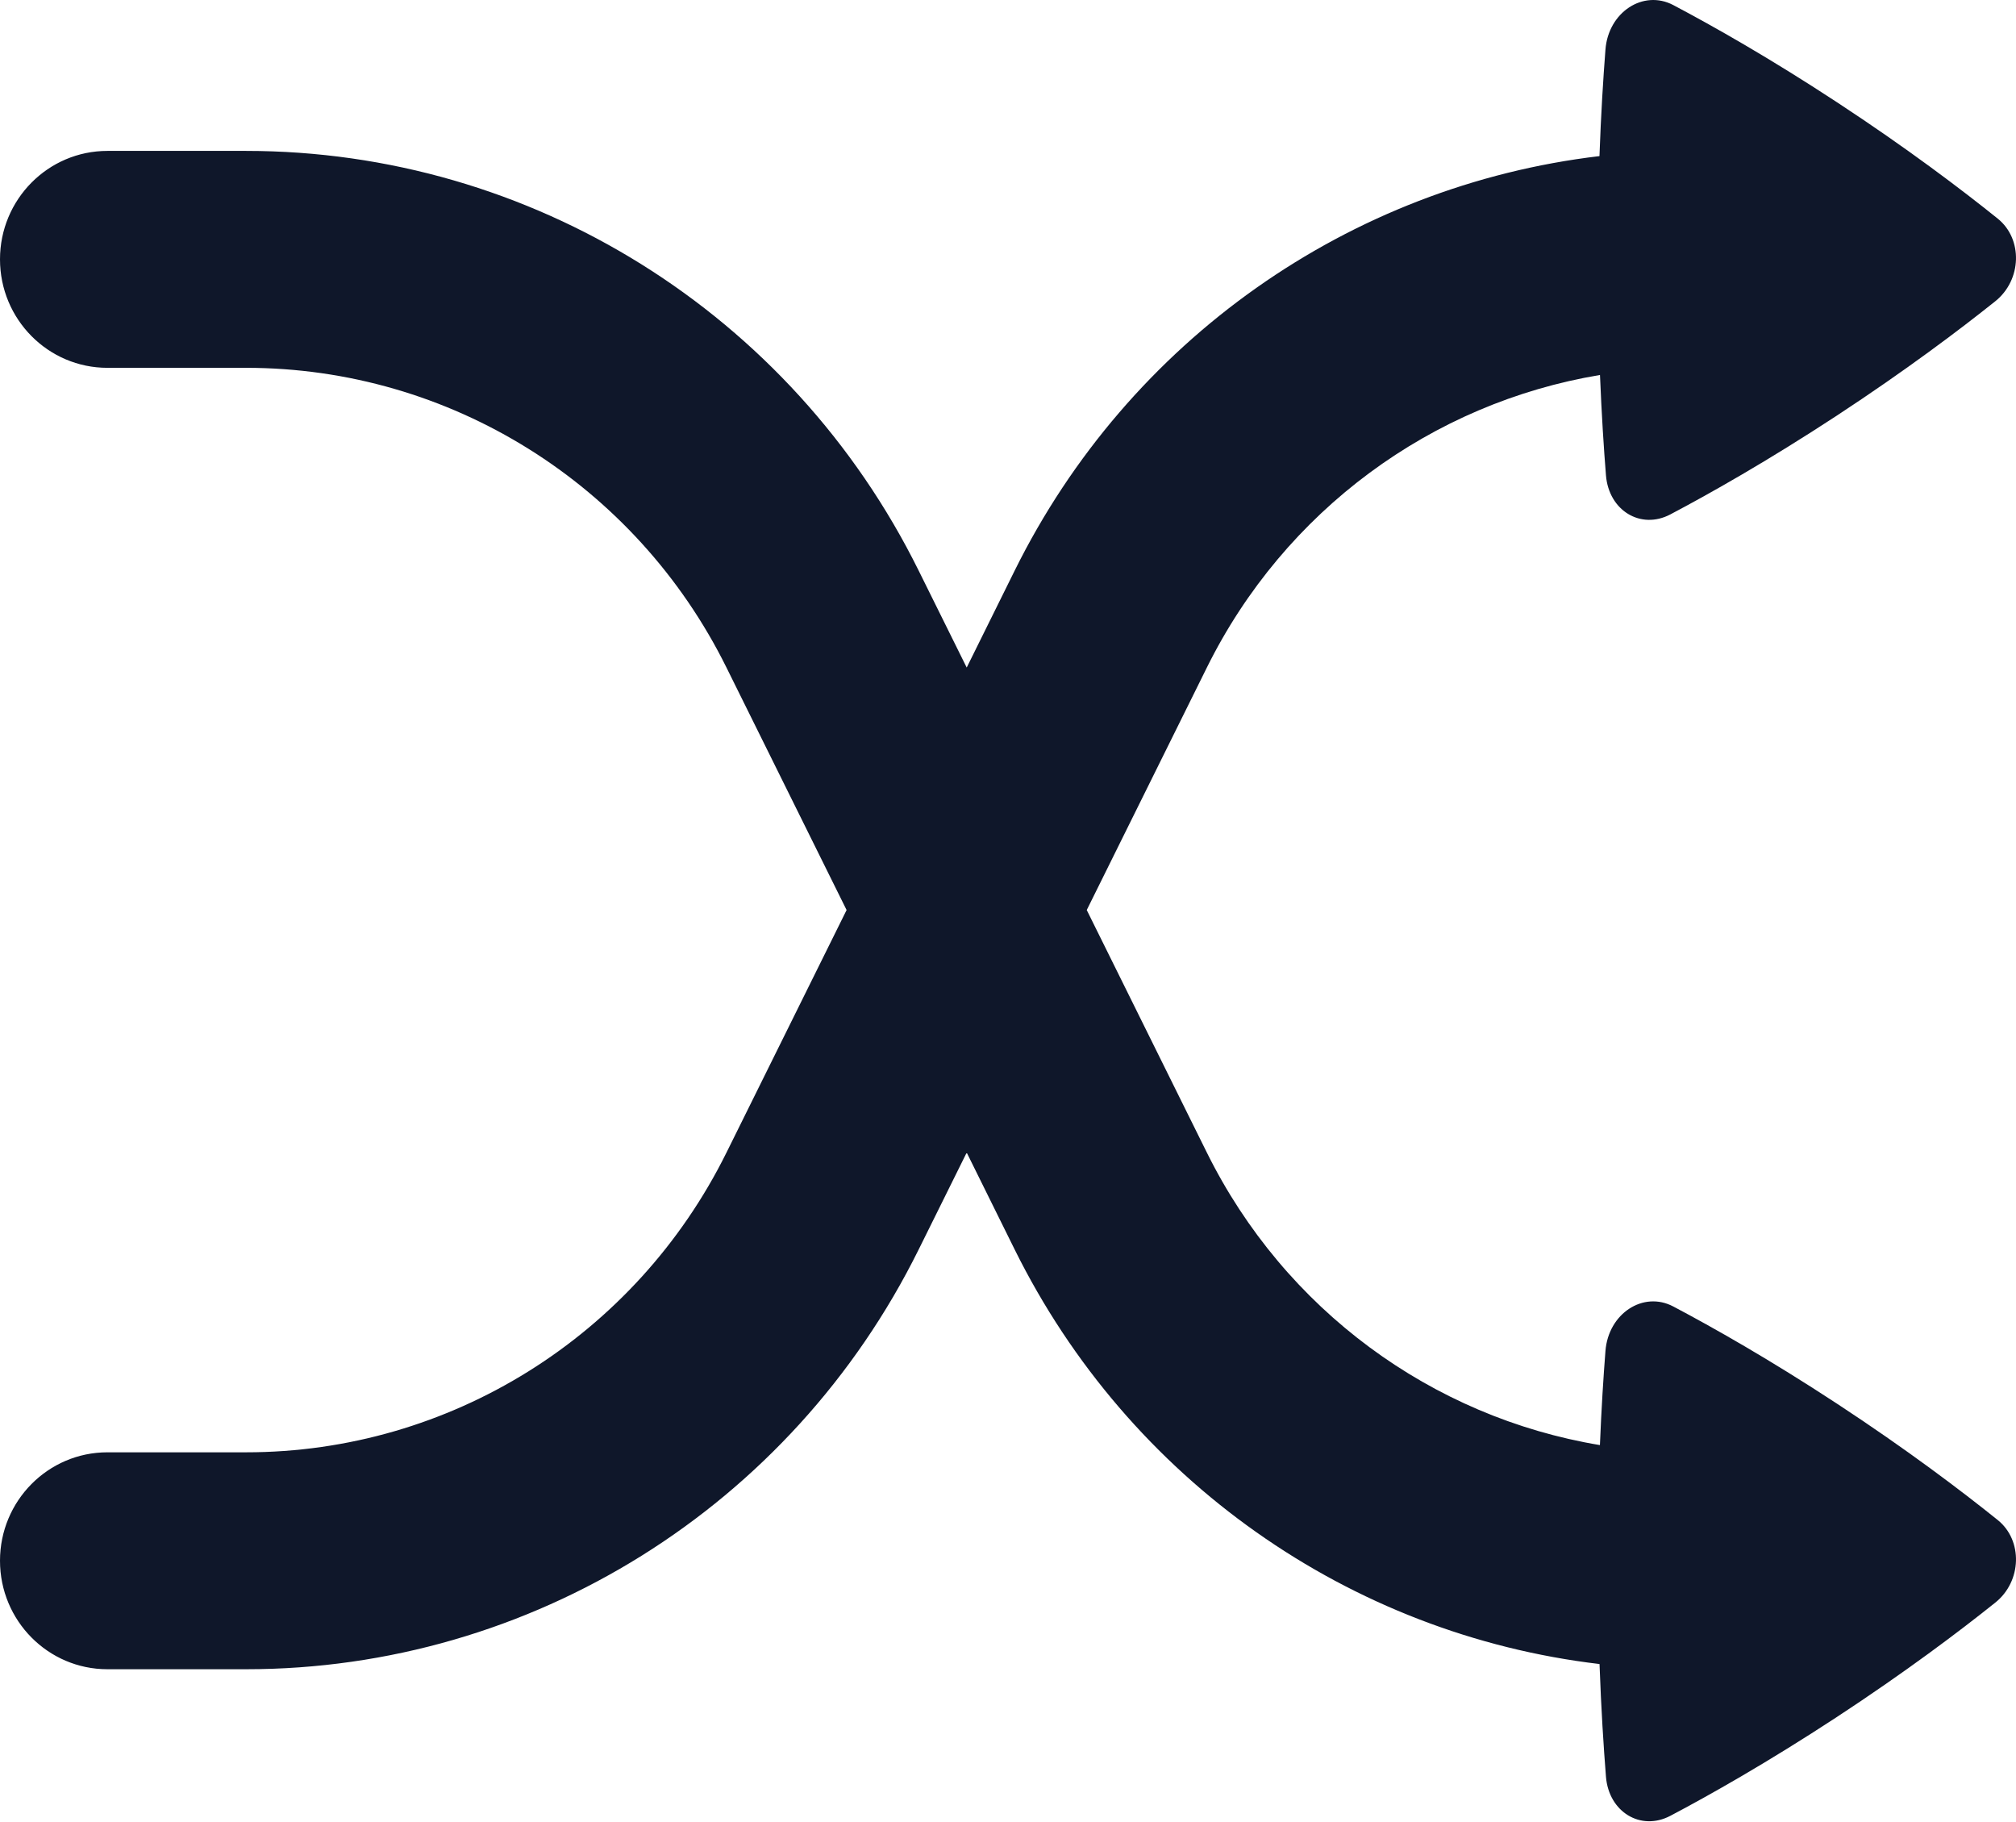
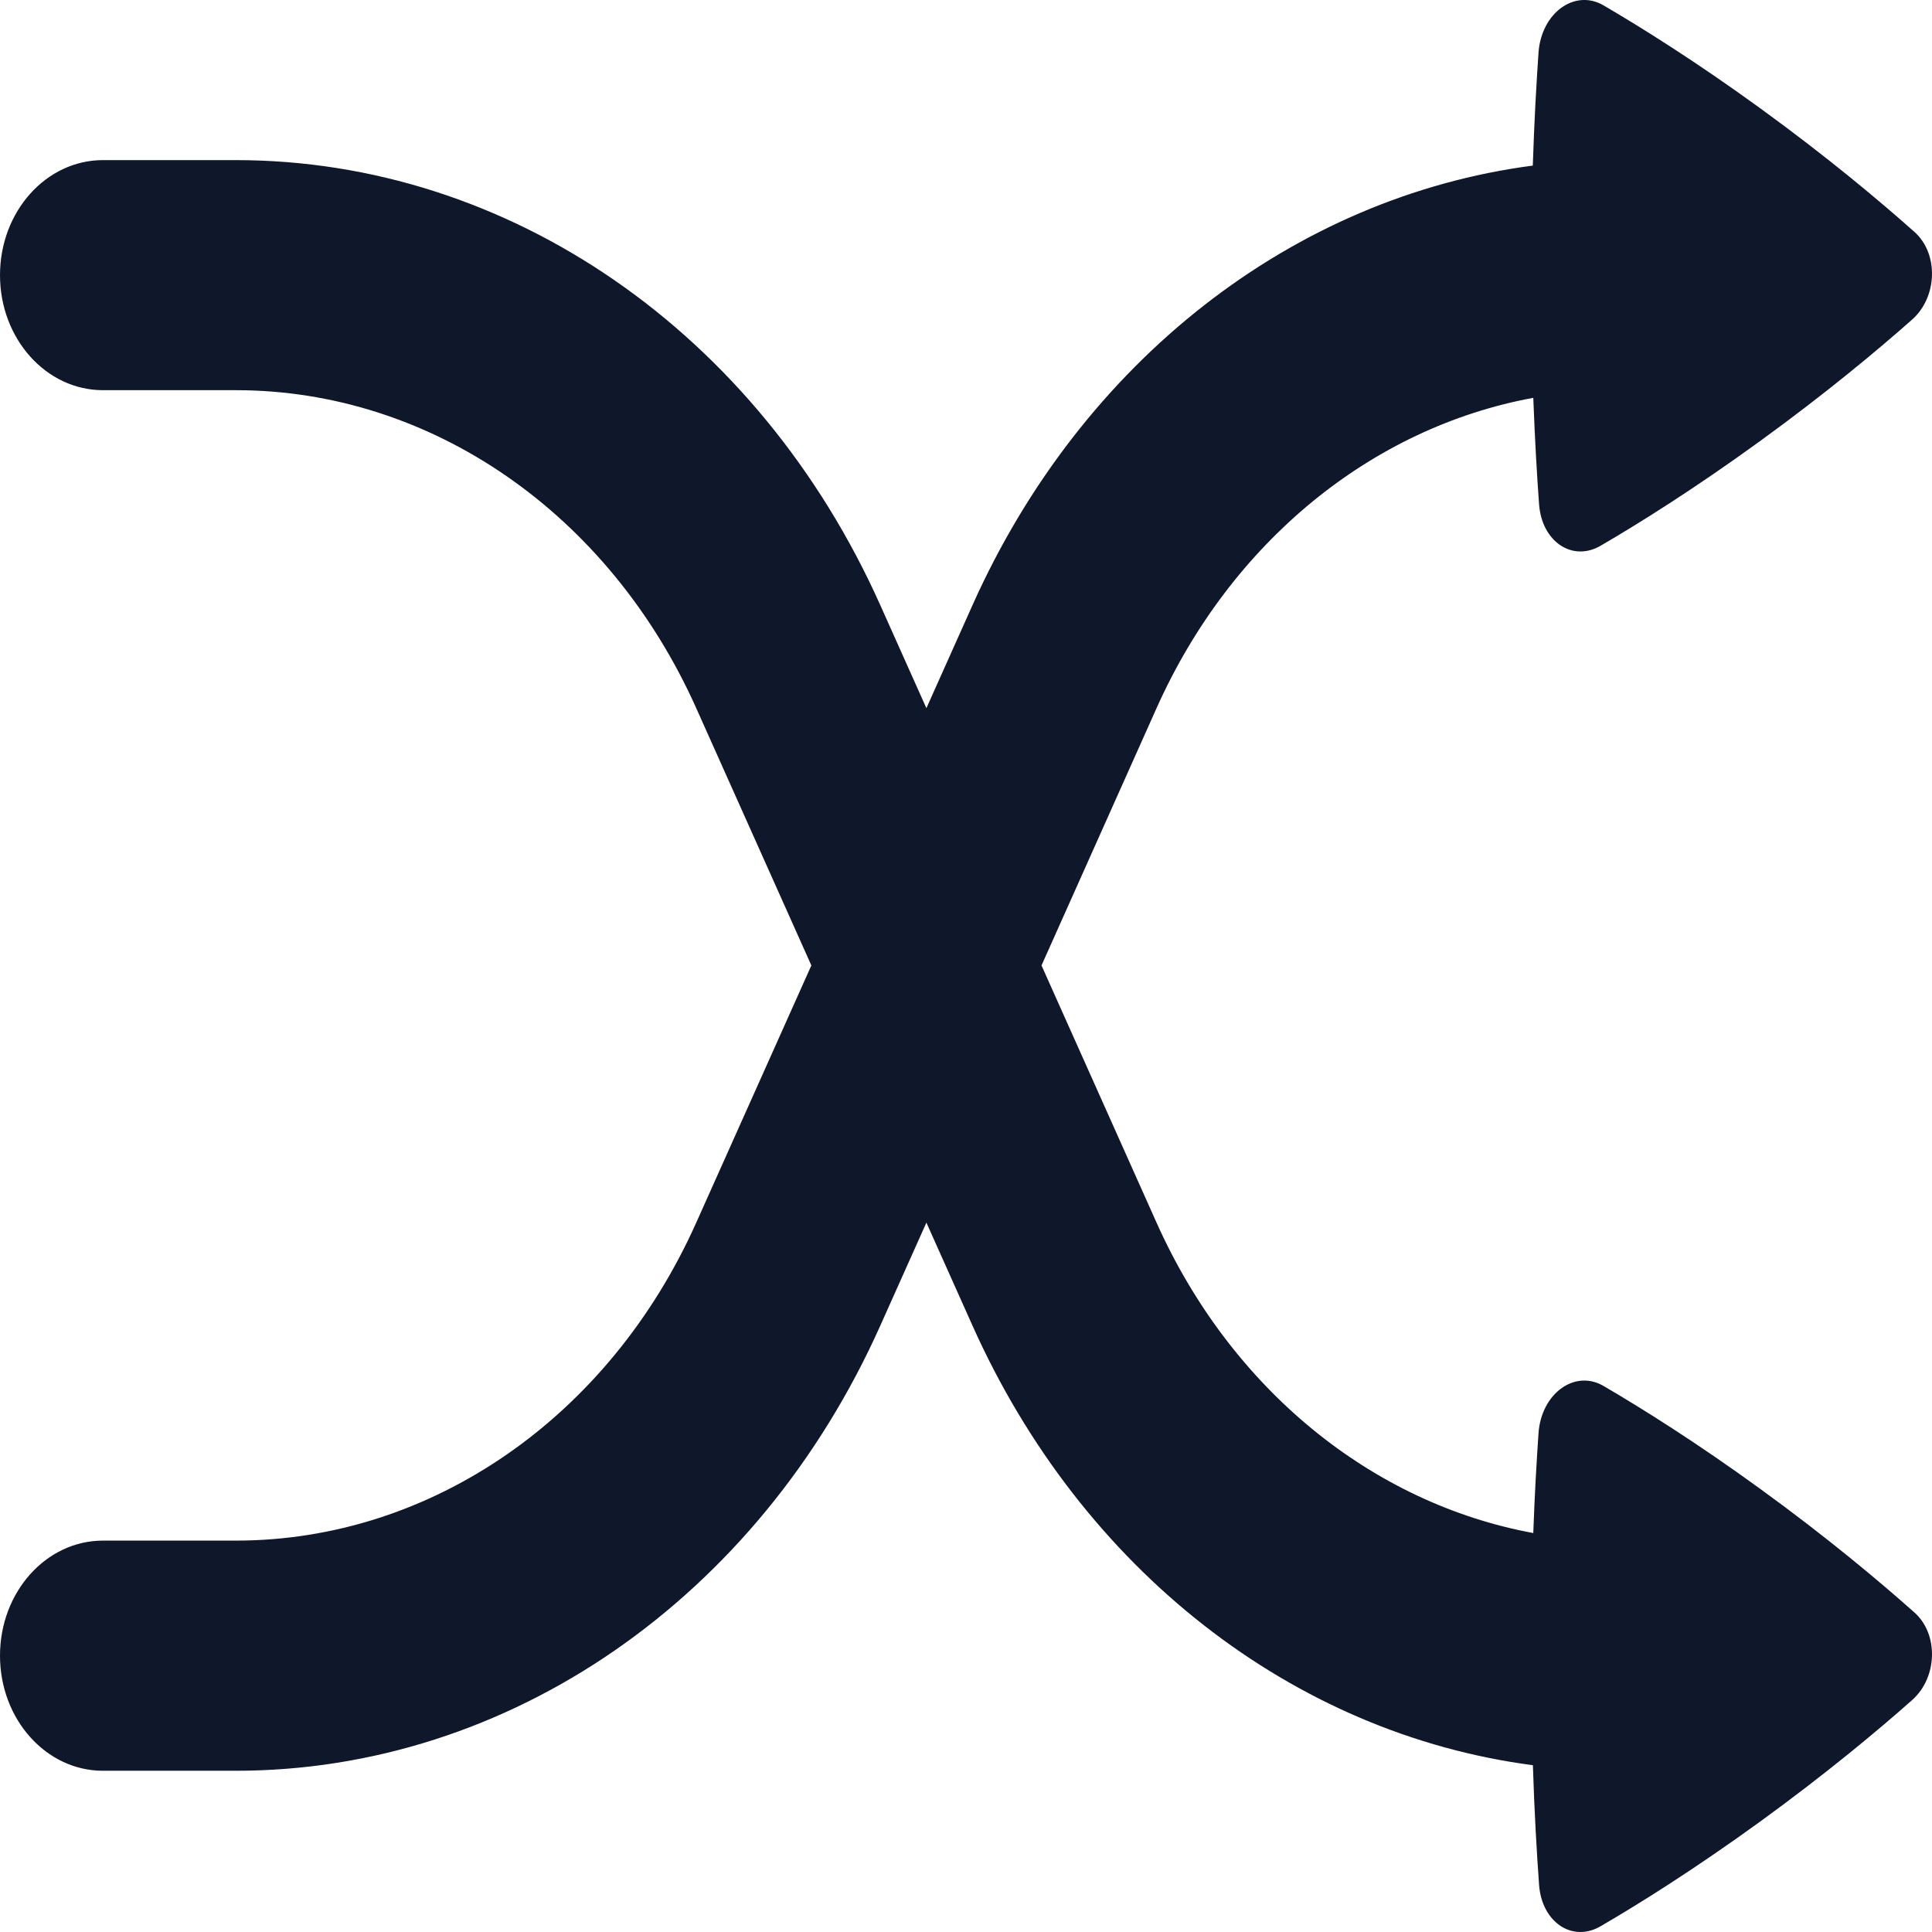
- <svg xmlns="http://www.w3.org/2000/svg" width="31" height="28" viewBox="0 0 31 28" fill="none">
-   <path d="M25.73 0.078C25.268 -0.165 24.731 0.187 24.687 0.763C24.653 1.201 24.618 1.753 24.595 2.4C20.756 2.854 17.358 5.228 15.603 8.772L14.865 10.263L14.126 8.772C12.168 4.818 8.164 2.32 3.785 2.32H1.652C0.739 2.32 0 3.067 0 3.987C0 4.908 0.739 5.655 1.652 5.655H3.785C6.913 5.655 9.773 7.439 11.171 10.263L13.018 13.991L11.171 17.72C9.773 20.544 6.913 22.328 3.785 22.328H1.652C0.739 22.328 0 23.075 0 23.995C0 24.916 0.739 25.663 1.652 25.663H3.785C8.164 25.663 12.168 23.165 14.126 19.211L14.865 17.72L15.603 19.211C17.359 22.755 20.757 25.129 24.596 25.583C24.621 26.279 24.659 26.865 24.695 27.317C24.739 27.857 25.229 28.156 25.684 27.917C26.291 27.597 27.179 27.096 28.243 26.399C29.307 25.701 30.134 25.077 30.681 24.639C31.091 24.312 31.108 23.682 30.719 23.369C30.169 22.927 29.326 22.287 28.244 21.578C27.214 20.902 26.34 20.408 25.73 20.086C25.268 19.842 24.731 20.195 24.687 20.771C24.656 21.165 24.625 21.652 24.602 22.217C22.017 21.788 19.754 20.134 18.558 17.72L16.711 13.991L18.558 10.263C19.754 7.849 22.017 6.195 24.603 5.765C24.628 6.378 24.662 6.899 24.695 7.309C24.739 7.849 25.229 8.148 25.684 7.909C26.291 7.589 27.179 7.088 28.243 6.391C29.307 5.693 30.134 5.069 30.681 4.632C31.091 4.304 31.108 3.674 30.719 3.361C30.169 2.919 29.326 2.279 28.244 1.57C27.214 0.894 26.34 0.4 25.73 0.078Z" fill="#0F172A" />
+ <svg xmlns="http://www.w3.org/2000/svg" width="24" height="24" viewBox="0 0 24 24" fill="none">
+   <path d="M19.92 0.067C19.562 -0.142 19.147 0.16 19.112 0.654C19.086 1.029 19.059 1.503 19.041 2.057C16.069 2.446 13.439 4.481 12.08 7.519L11.508 8.797L10.936 7.519C9.42 4.13 6.321 1.989 2.93 1.989H1.279C0.572 1.989 0 2.629 0 3.418C0 4.207 0.572 4.847 1.279 4.847H2.93C5.352 4.847 7.566 6.376 8.649 8.797L10.079 11.993L8.649 15.188C7.566 17.609 5.352 19.138 2.93 19.138H1.279C0.572 19.138 0 19.778 0 20.567C0 21.357 0.572 21.997 1.279 21.997H2.93C6.321 21.997 9.42 19.856 10.936 16.466L11.508 15.188L12.08 16.466C13.439 19.504 16.07 21.539 19.042 21.928C19.061 22.525 19.091 23.027 19.119 23.415C19.153 23.878 19.532 24.134 19.884 23.928C20.355 23.654 21.042 23.225 21.866 22.628C22.69 22.029 23.329 21.495 23.753 21.119C24.07 20.839 24.084 20.299 23.782 20.031C23.356 19.652 22.704 19.103 21.866 18.495C21.069 17.916 20.392 17.493 19.92 17.217C19.562 17.008 19.147 17.31 19.112 17.803C19.089 18.142 19.064 18.559 19.047 19.044C17.045 18.675 15.293 17.258 14.367 15.188L12.938 11.993L14.367 8.797C15.293 6.728 17.045 5.31 19.047 4.942C19.067 5.467 19.093 5.914 19.119 6.265C19.153 6.728 19.532 6.984 19.884 6.779C20.355 6.505 21.042 6.076 21.866 5.478C22.69 4.88 23.329 4.345 23.753 3.97C24.07 3.689 24.084 3.149 23.782 2.881C23.356 2.502 22.704 1.953 21.866 1.345C21.069 0.766 20.392 0.343 19.92 0.067Z" fill="#0F172A" />
</svg>
